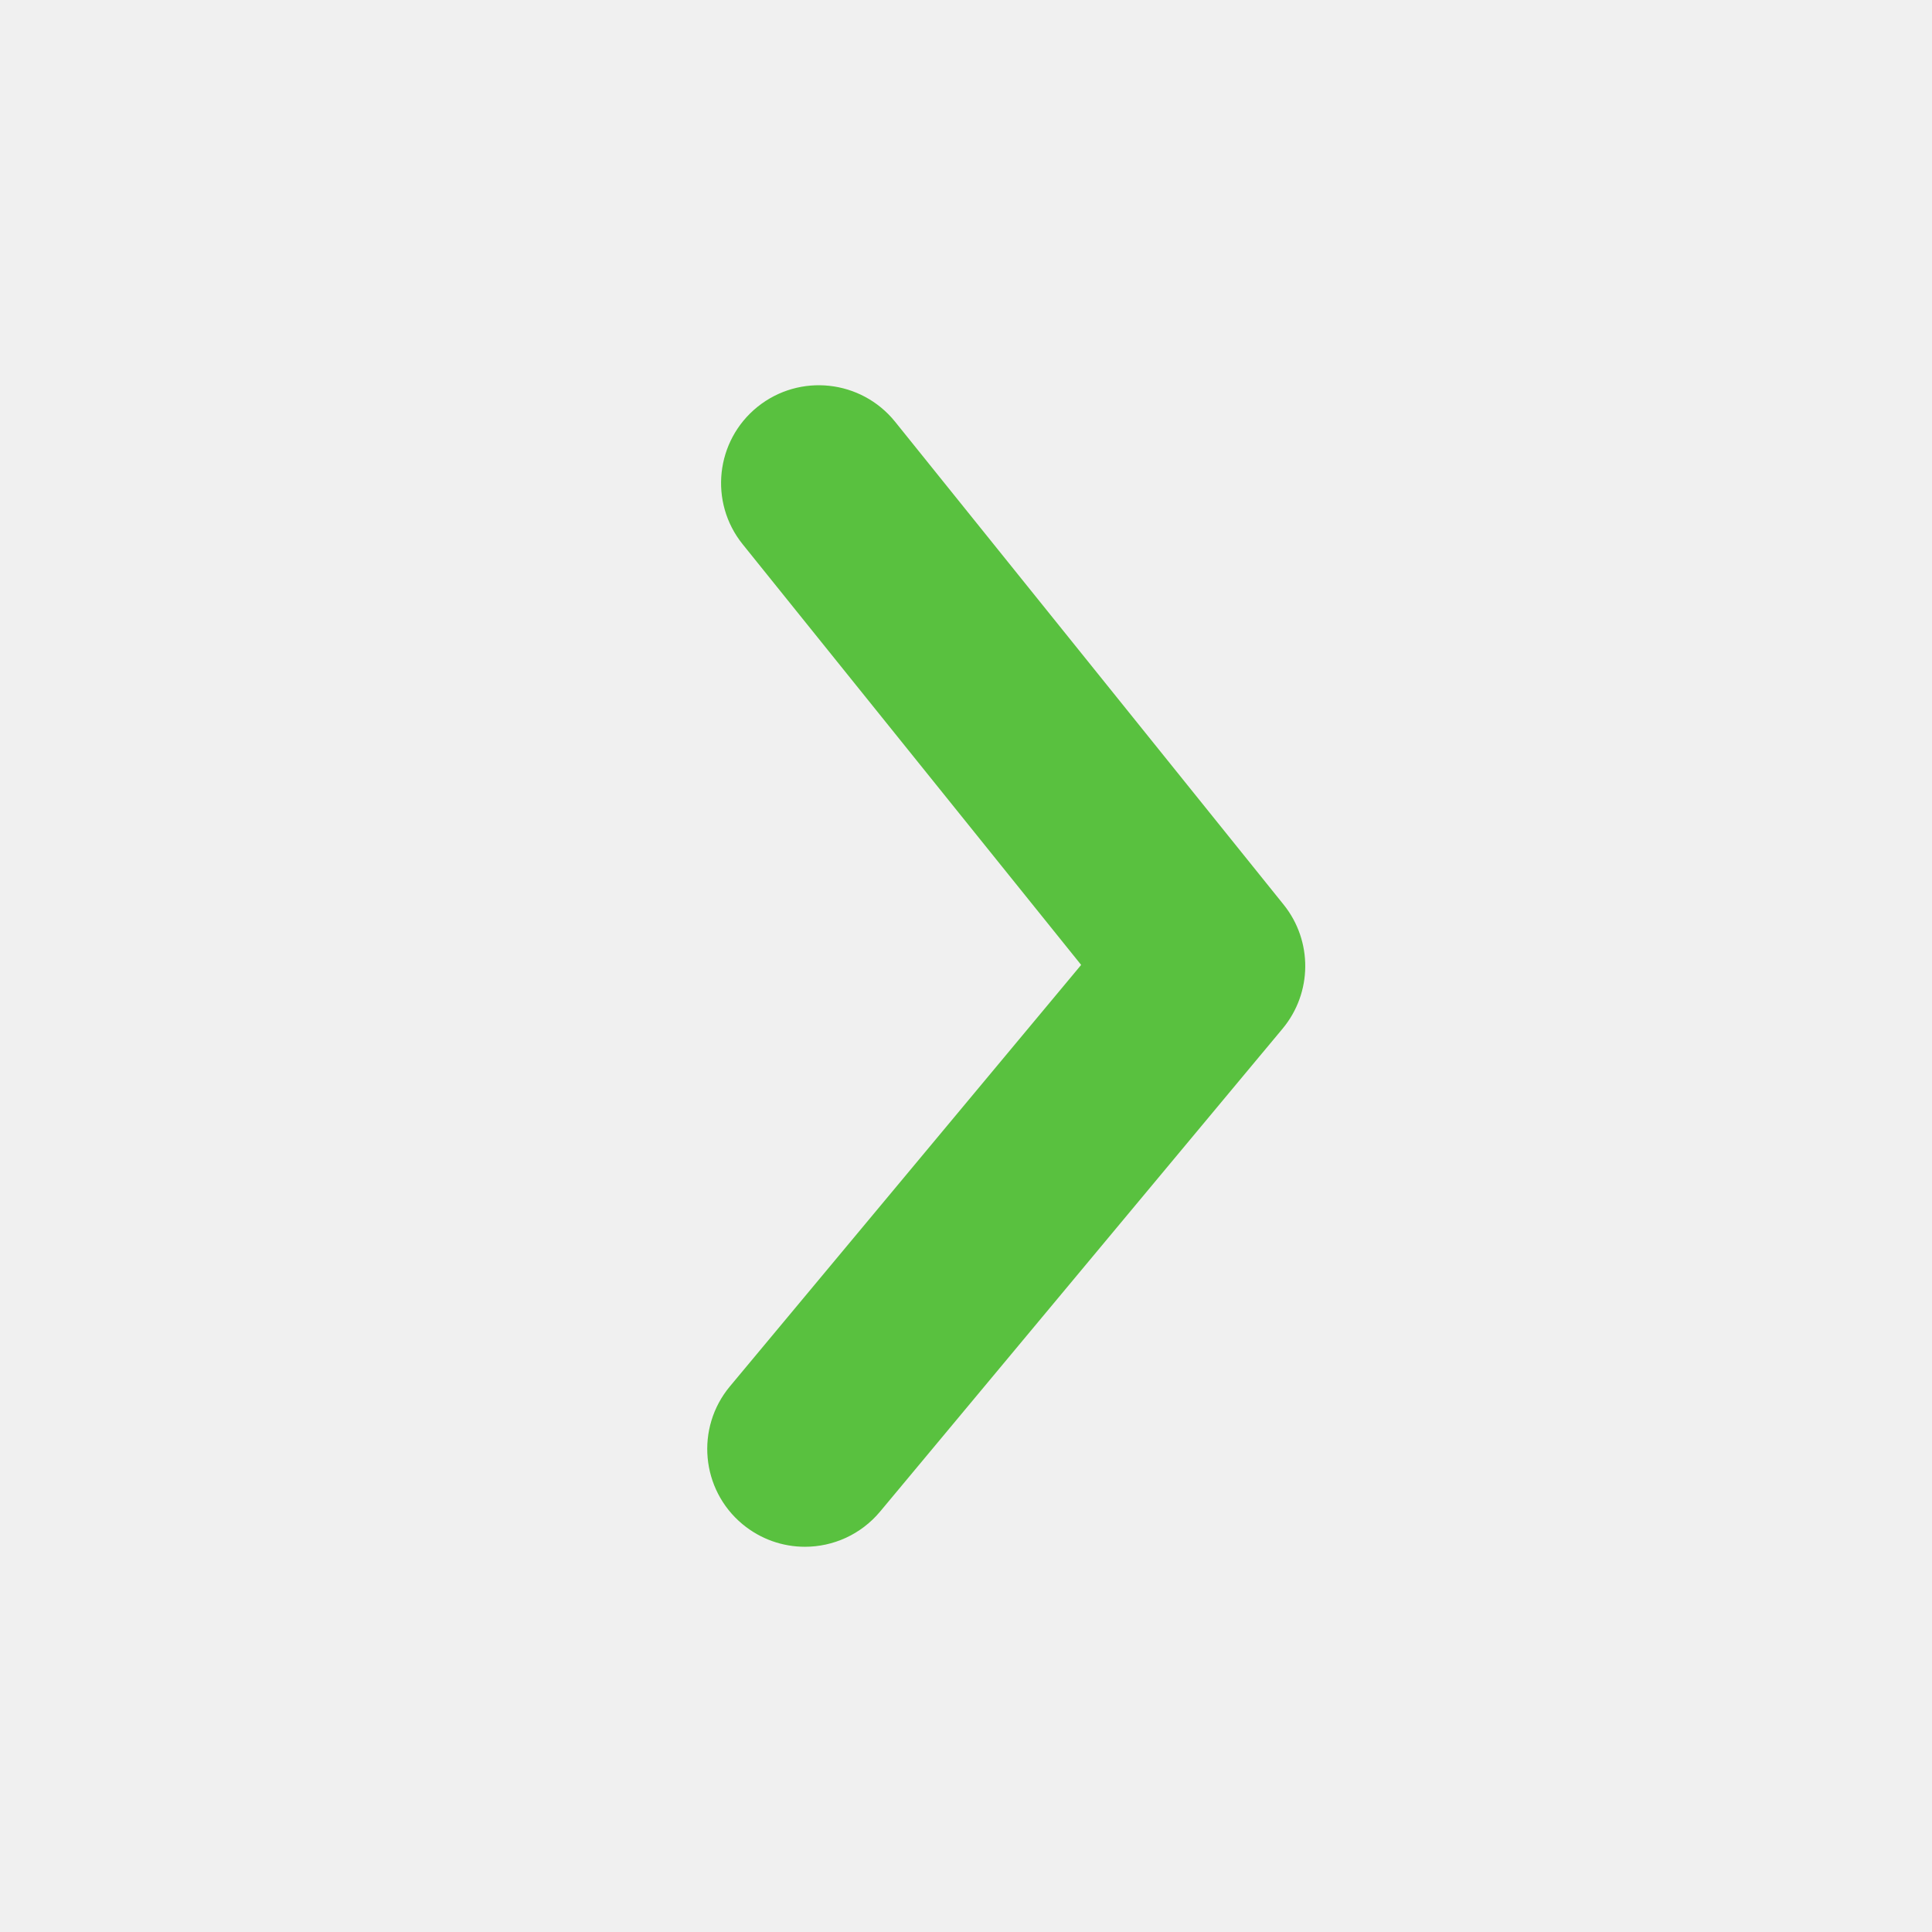
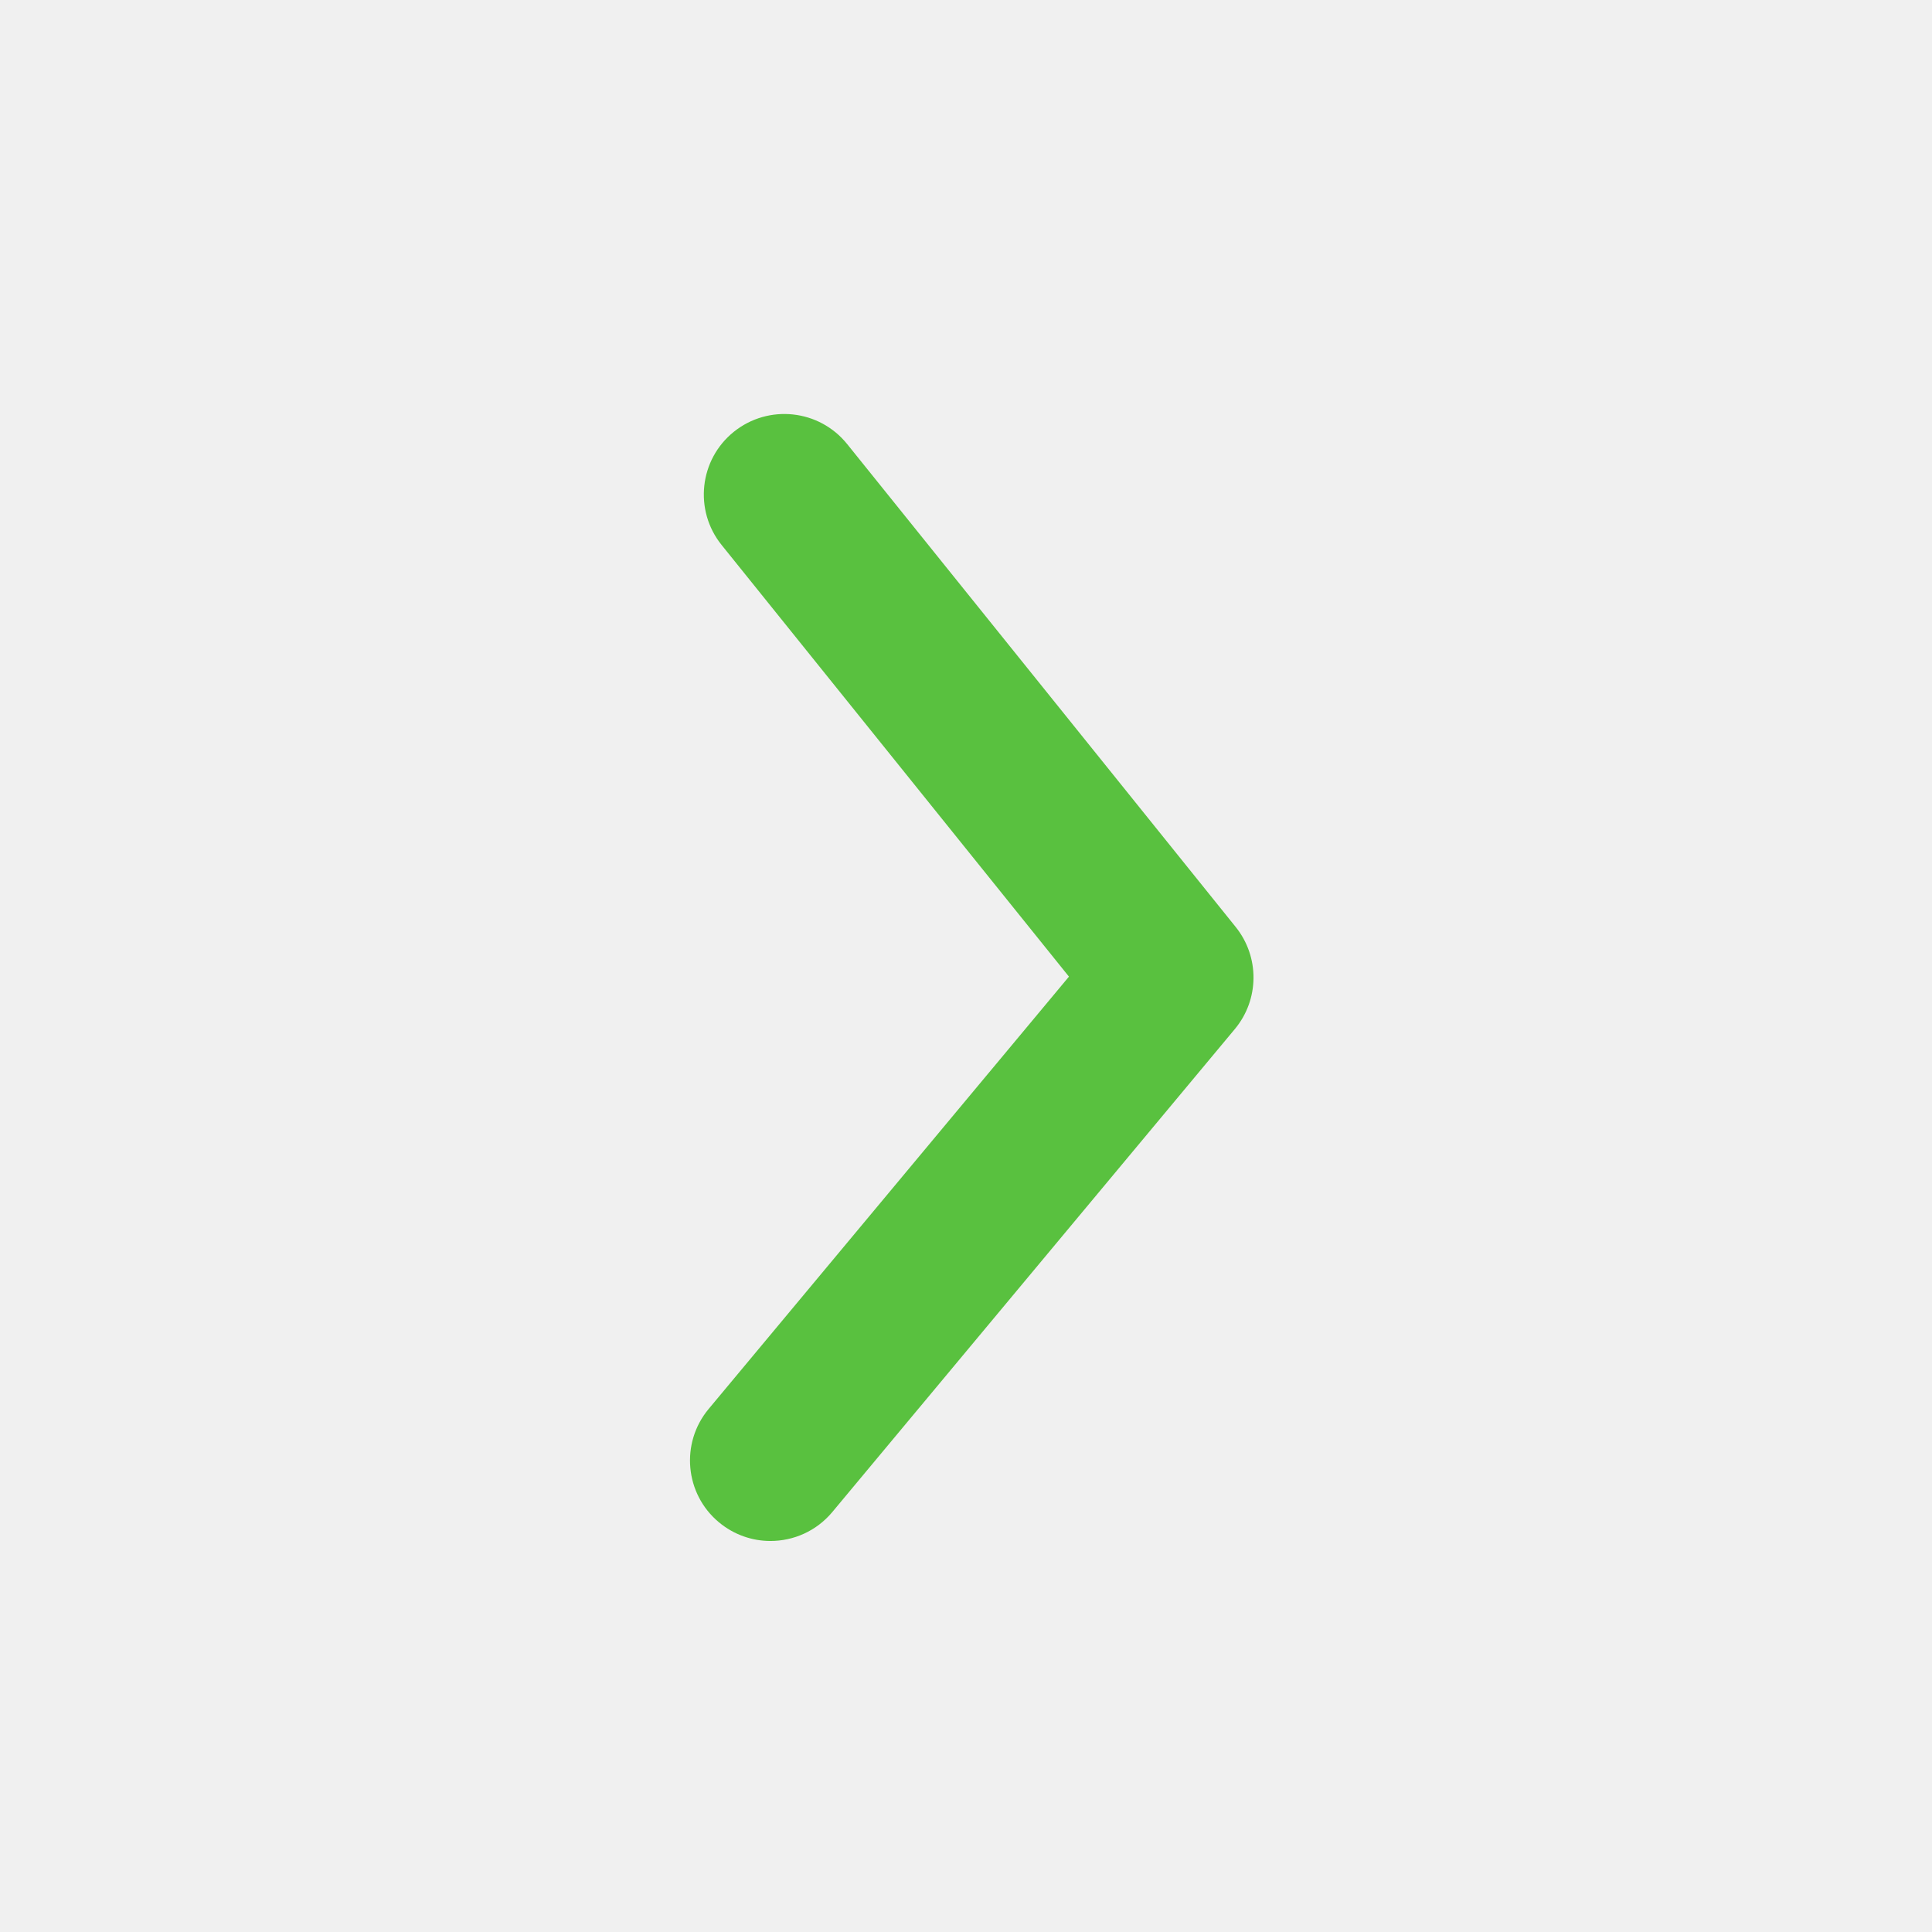
<svg xmlns="http://www.w3.org/2000/svg" width="28" height="28" viewBox="0 0 28 28" fill="none">
-   <g id="Icon/Outline/arrow-ios-right">
-     <path id="Mask" fill-rule="evenodd" clip-rule="evenodd" d="M11.666 22.167C11.402 22.167 11.138 22.078 10.919 21.896C10.425 21.484 10.358 20.748 10.77 20.253L15.992 13.987L10.958 7.731C10.554 7.23 10.634 6.495 11.135 6.091C11.638 5.687 12.372 5.767 12.777 6.268L18.409 13.268C18.757 13.701 18.752 14.32 18.397 14.747L12.563 21.747C12.332 22.023 12.001 22.167 11.666 22.167Z" fill="#231F20" />
-     <mask id="mask0" mask-type="alpha" maskUnits="userSpaceOnUse" x="10" y="5" width="9" height="18">
-       <g id="Mask_2">
-         <path fill-rule="evenodd" clip-rule="evenodd" d="M11.666 22.167C11.402 22.167 11.138 22.078 10.919 21.896C10.425 21.484 10.358 20.748 10.77 20.253L15.992 13.987L10.958 7.731C10.554 7.23 10.634 6.495 11.135 6.091C11.638 5.687 12.372 5.767 12.777 6.268L18.409 13.268C18.757 13.701 18.752 14.32 18.397 14.747L12.563 21.747C12.332 22.023 12.001 22.167 11.666 22.167Z" fill="white" />
-         <path d="M11.666 22.167C11.402 22.167 11.138 22.078 10.919 21.896C10.425 21.484 10.358 20.748 10.77 20.253L15.992 13.987L10.958 7.731C10.554 7.23 10.634 6.495 11.135 6.091C11.638 5.687 12.372 5.767 12.777 6.268L18.409 13.268C18.757 13.701 18.752 14.32 18.397 14.747L12.563 21.747C12.332 22.023 12.001 22.167 11.666 22.167" stroke="white" stroke-width="0.5" />
-       </g>
-     </mask>
-     <g mask="url(#mask0)">
-       <g id="ð¨ Color">
-         <rect id="Base" width="28" height="28" fill="#59C13F" />
-       </g>
-     </g>
-   </g>
+   <path fill-rule="evenodd" clip-rule="evenodd" d="M11.166 22.333C10.902 22.333 10.638 22.244 10.419 22.062C9.925 21.651 9.858 20.915 10.27 20.42L15.492 14.154L10.458 7.898C10.054 7.396 10.134 6.661 10.635 6.258C11.138 5.854 11.872 5.933 12.277 6.435L17.909 13.435C18.257 13.868 18.252 14.486 17.897 14.913L12.063 21.913C11.832 22.19 11.501 22.333 11.166 22.333Z" fill="#59C13F" />
</svg>
